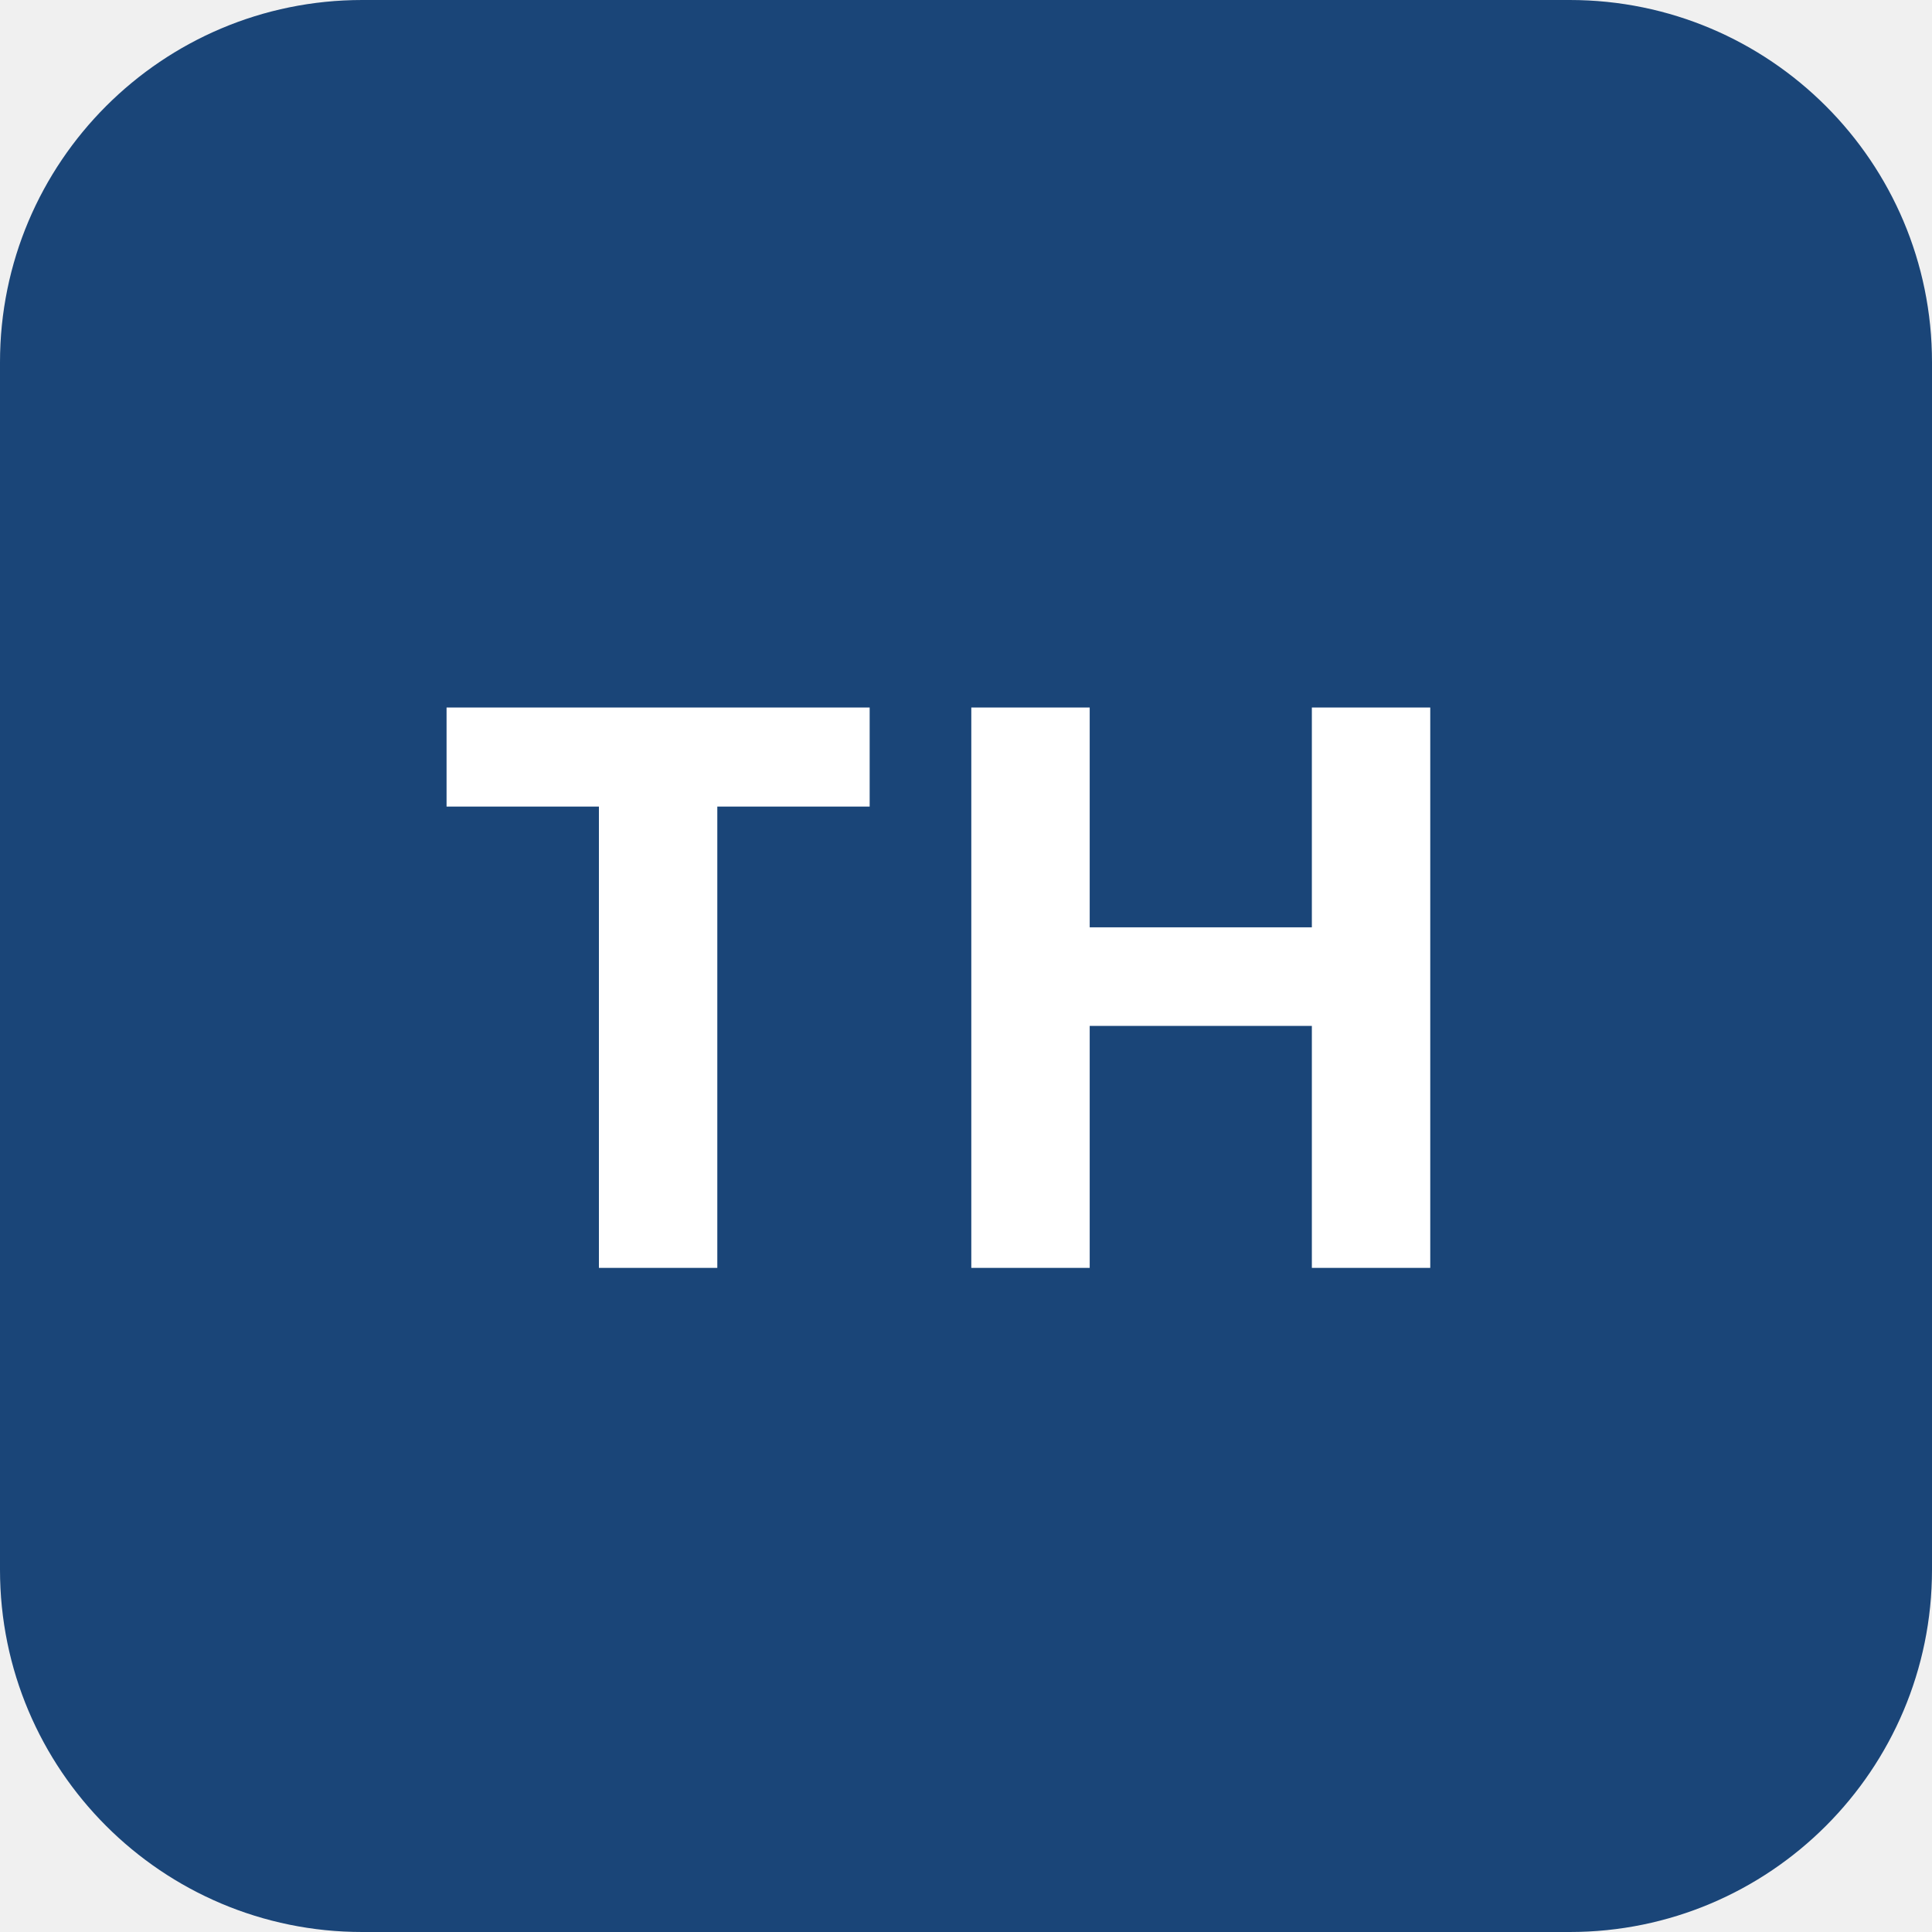
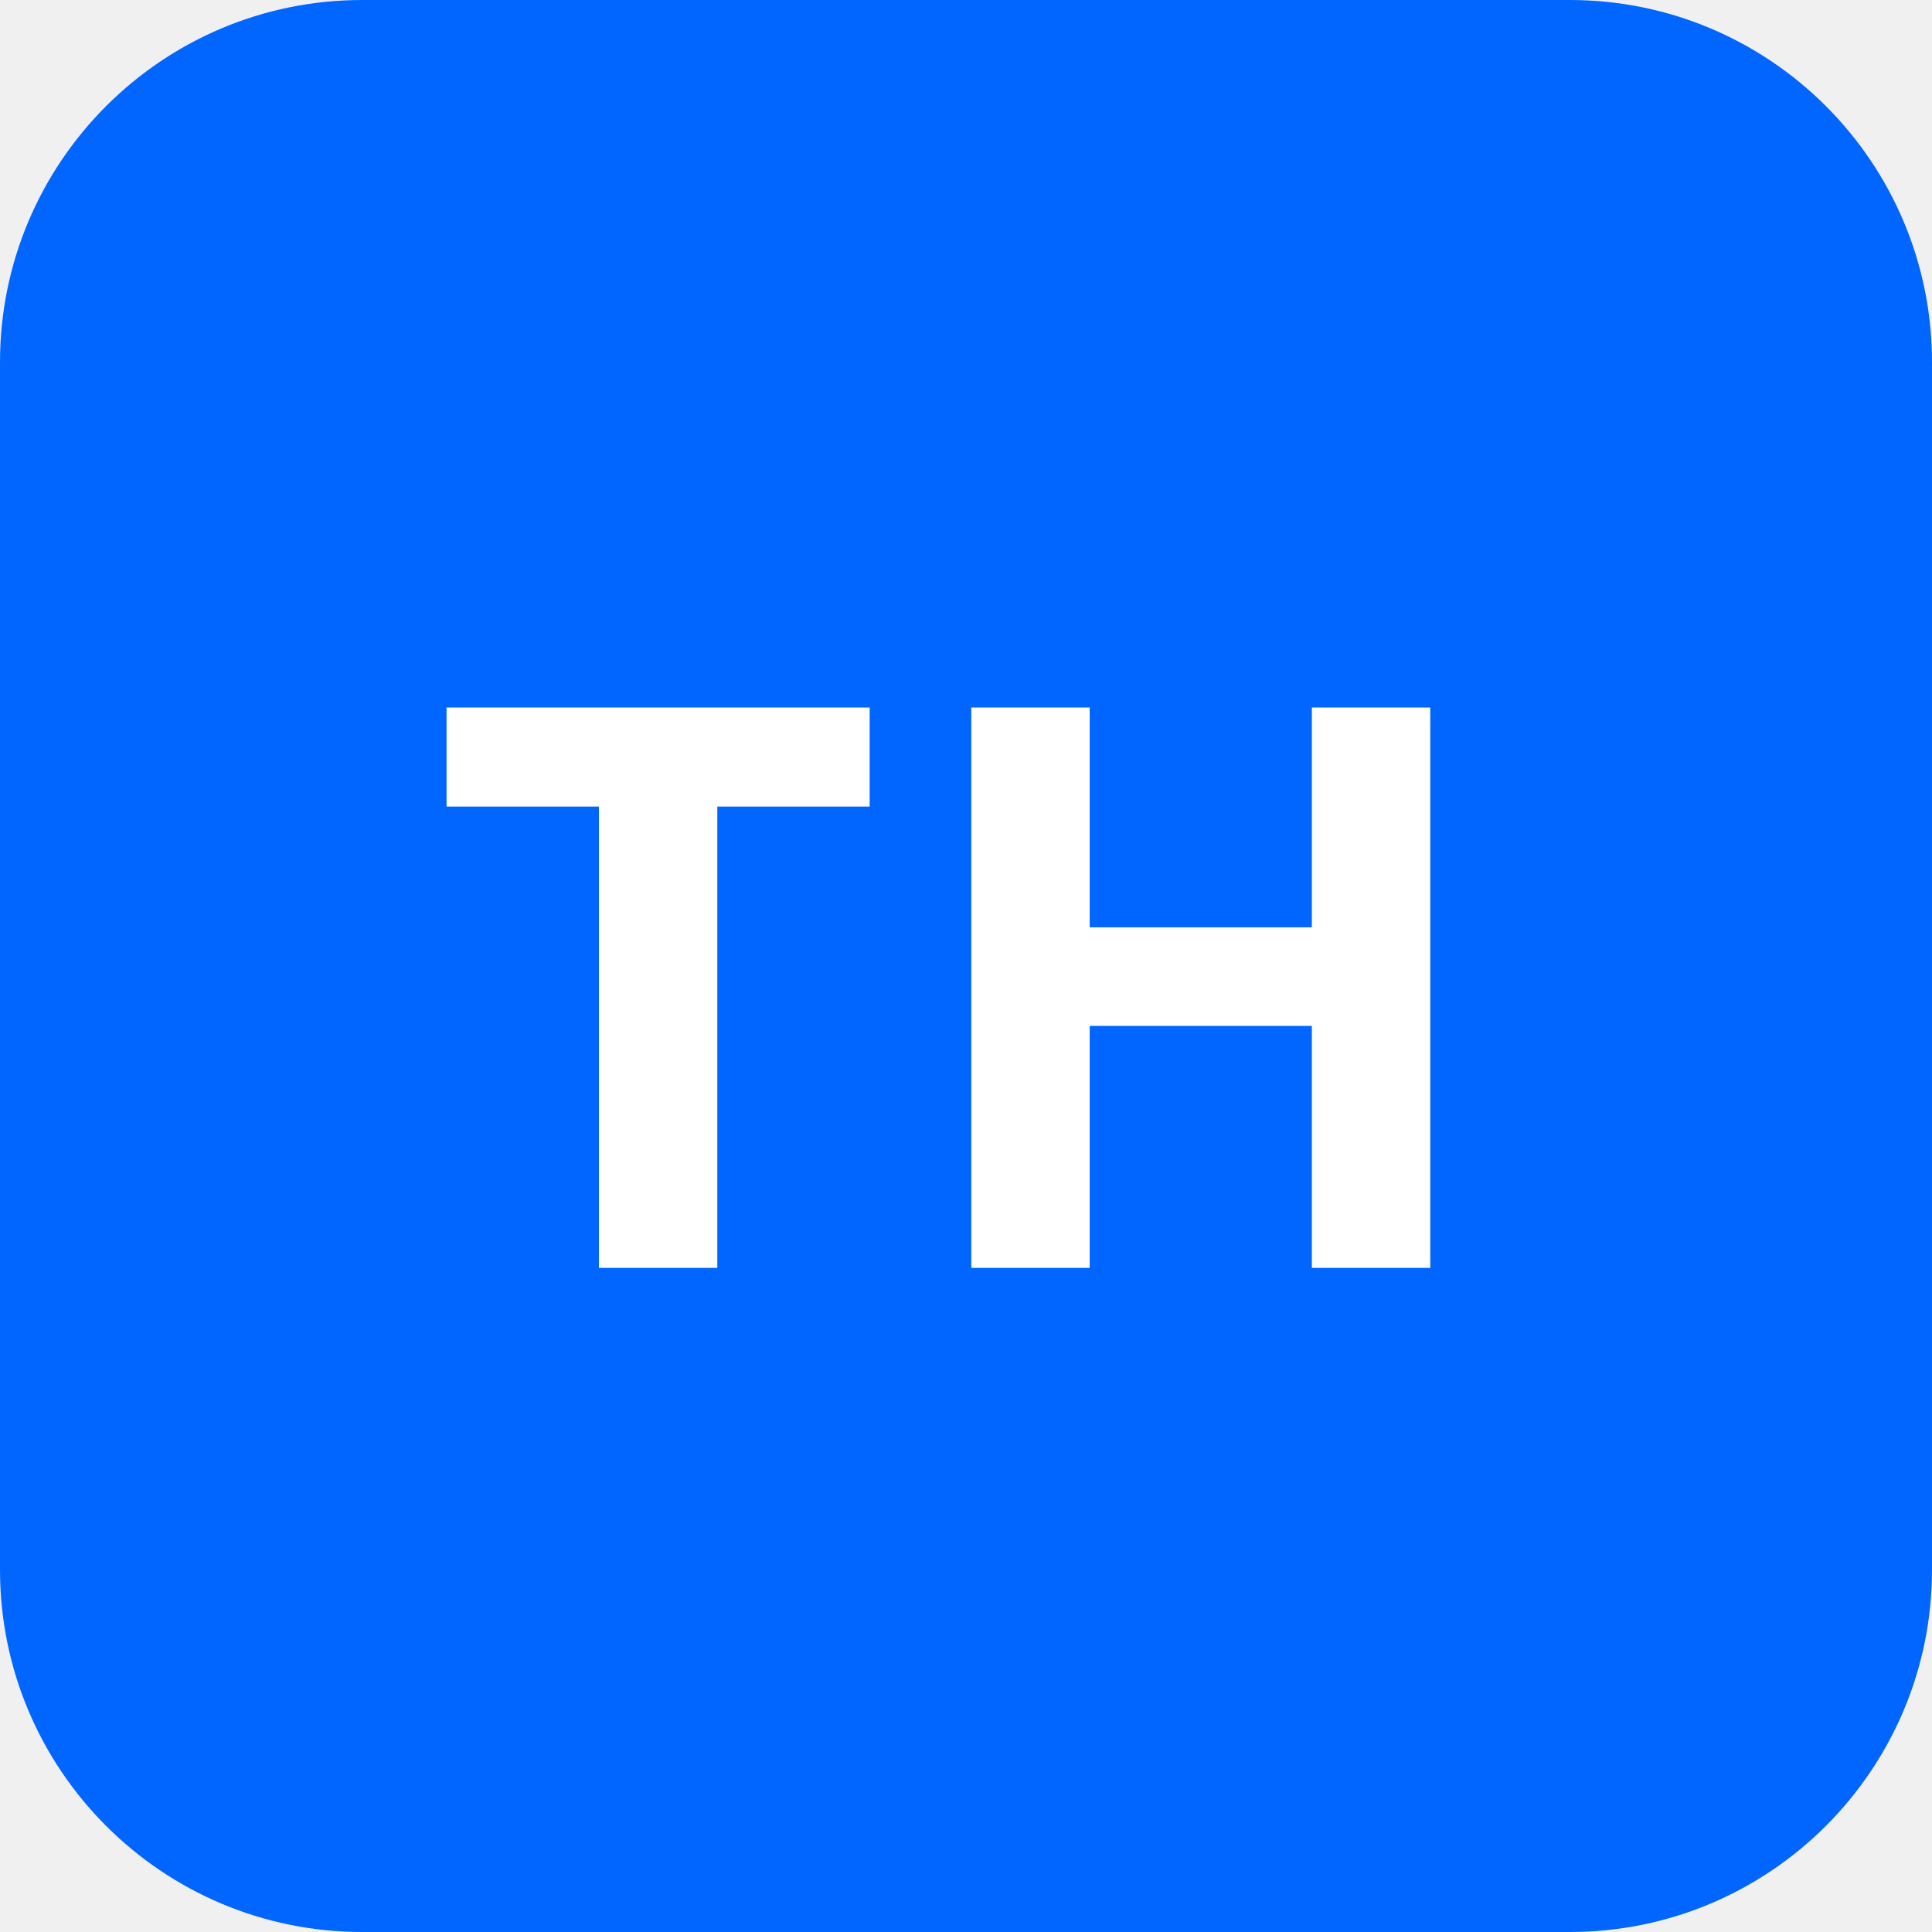
<svg xmlns="http://www.w3.org/2000/svg" viewBox="0 0 64 64" role="img" aria-label="TH">
-   <rect width="64" height="64" rx="12" fill="#1a4578" />
+   <rect width="64" height="64" rx="12" fill="#0066ff" />
  <text x="32" y="42" text-anchor="middle" font-family="Noto Sans JP, Hiragino Sans, sans-serif" font-size="26" font-weight="700" fill="#ffffff" letter-spacing="0.5">TH</text>
</svg>
